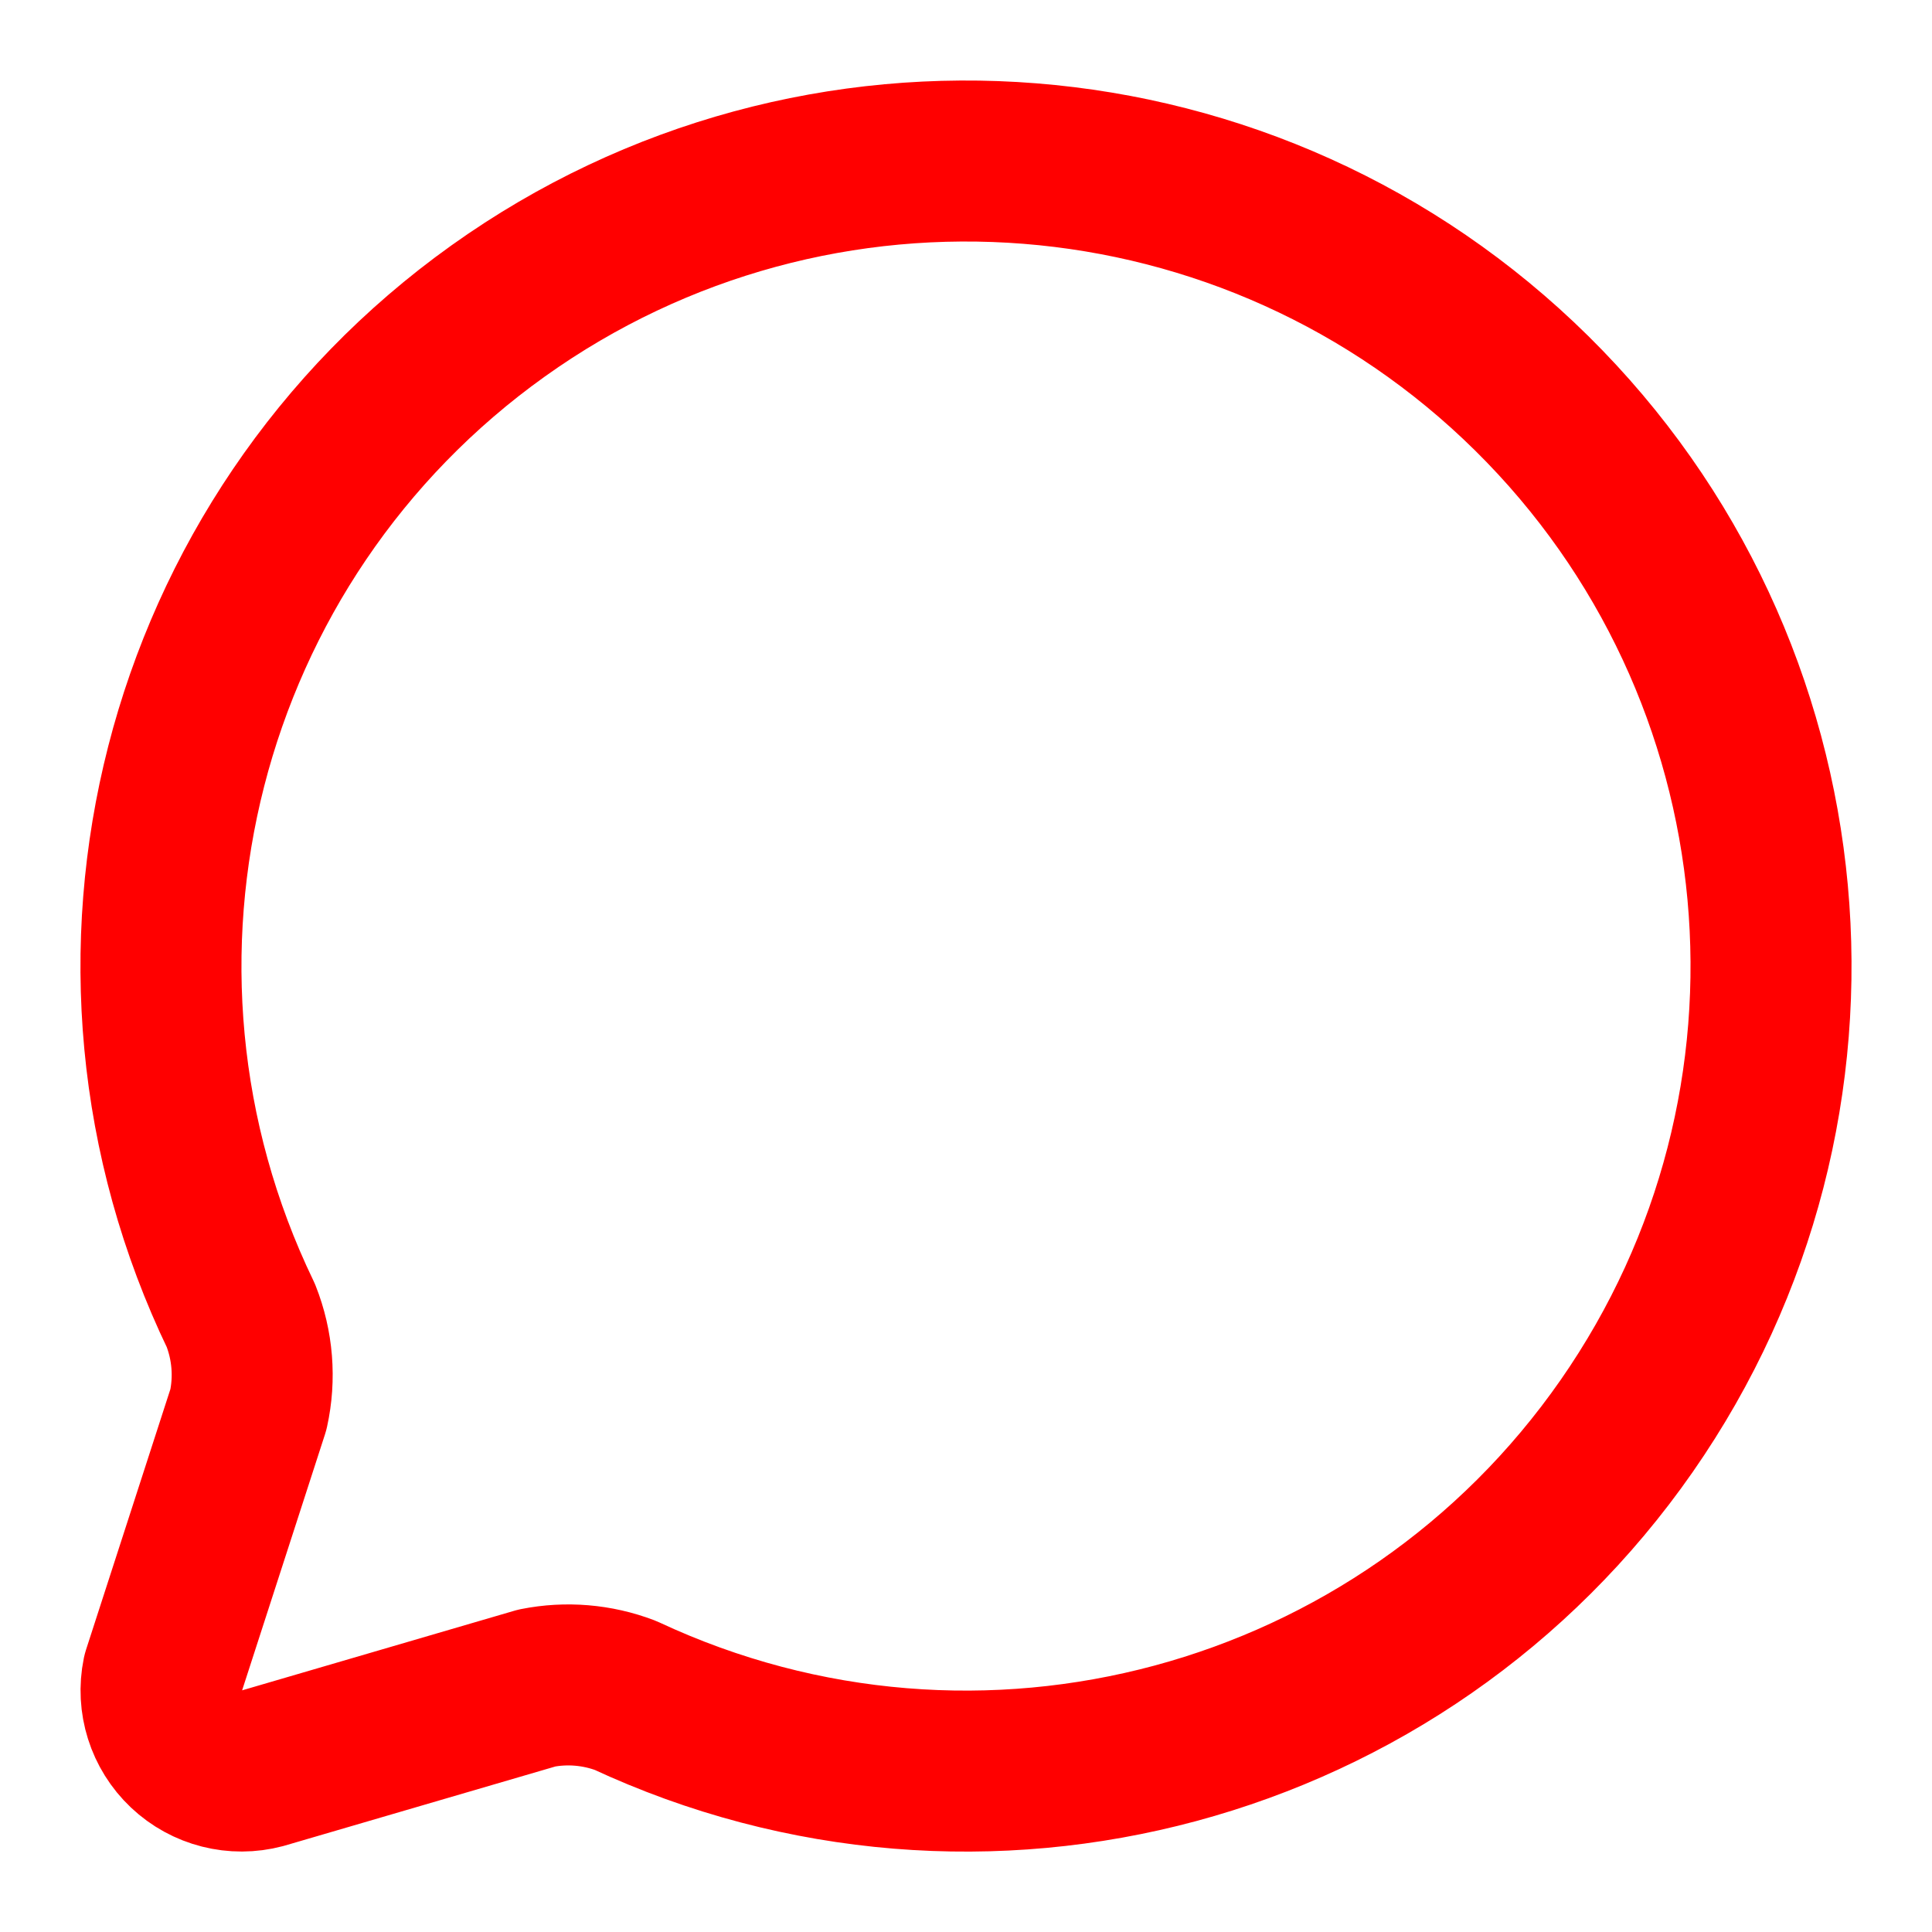
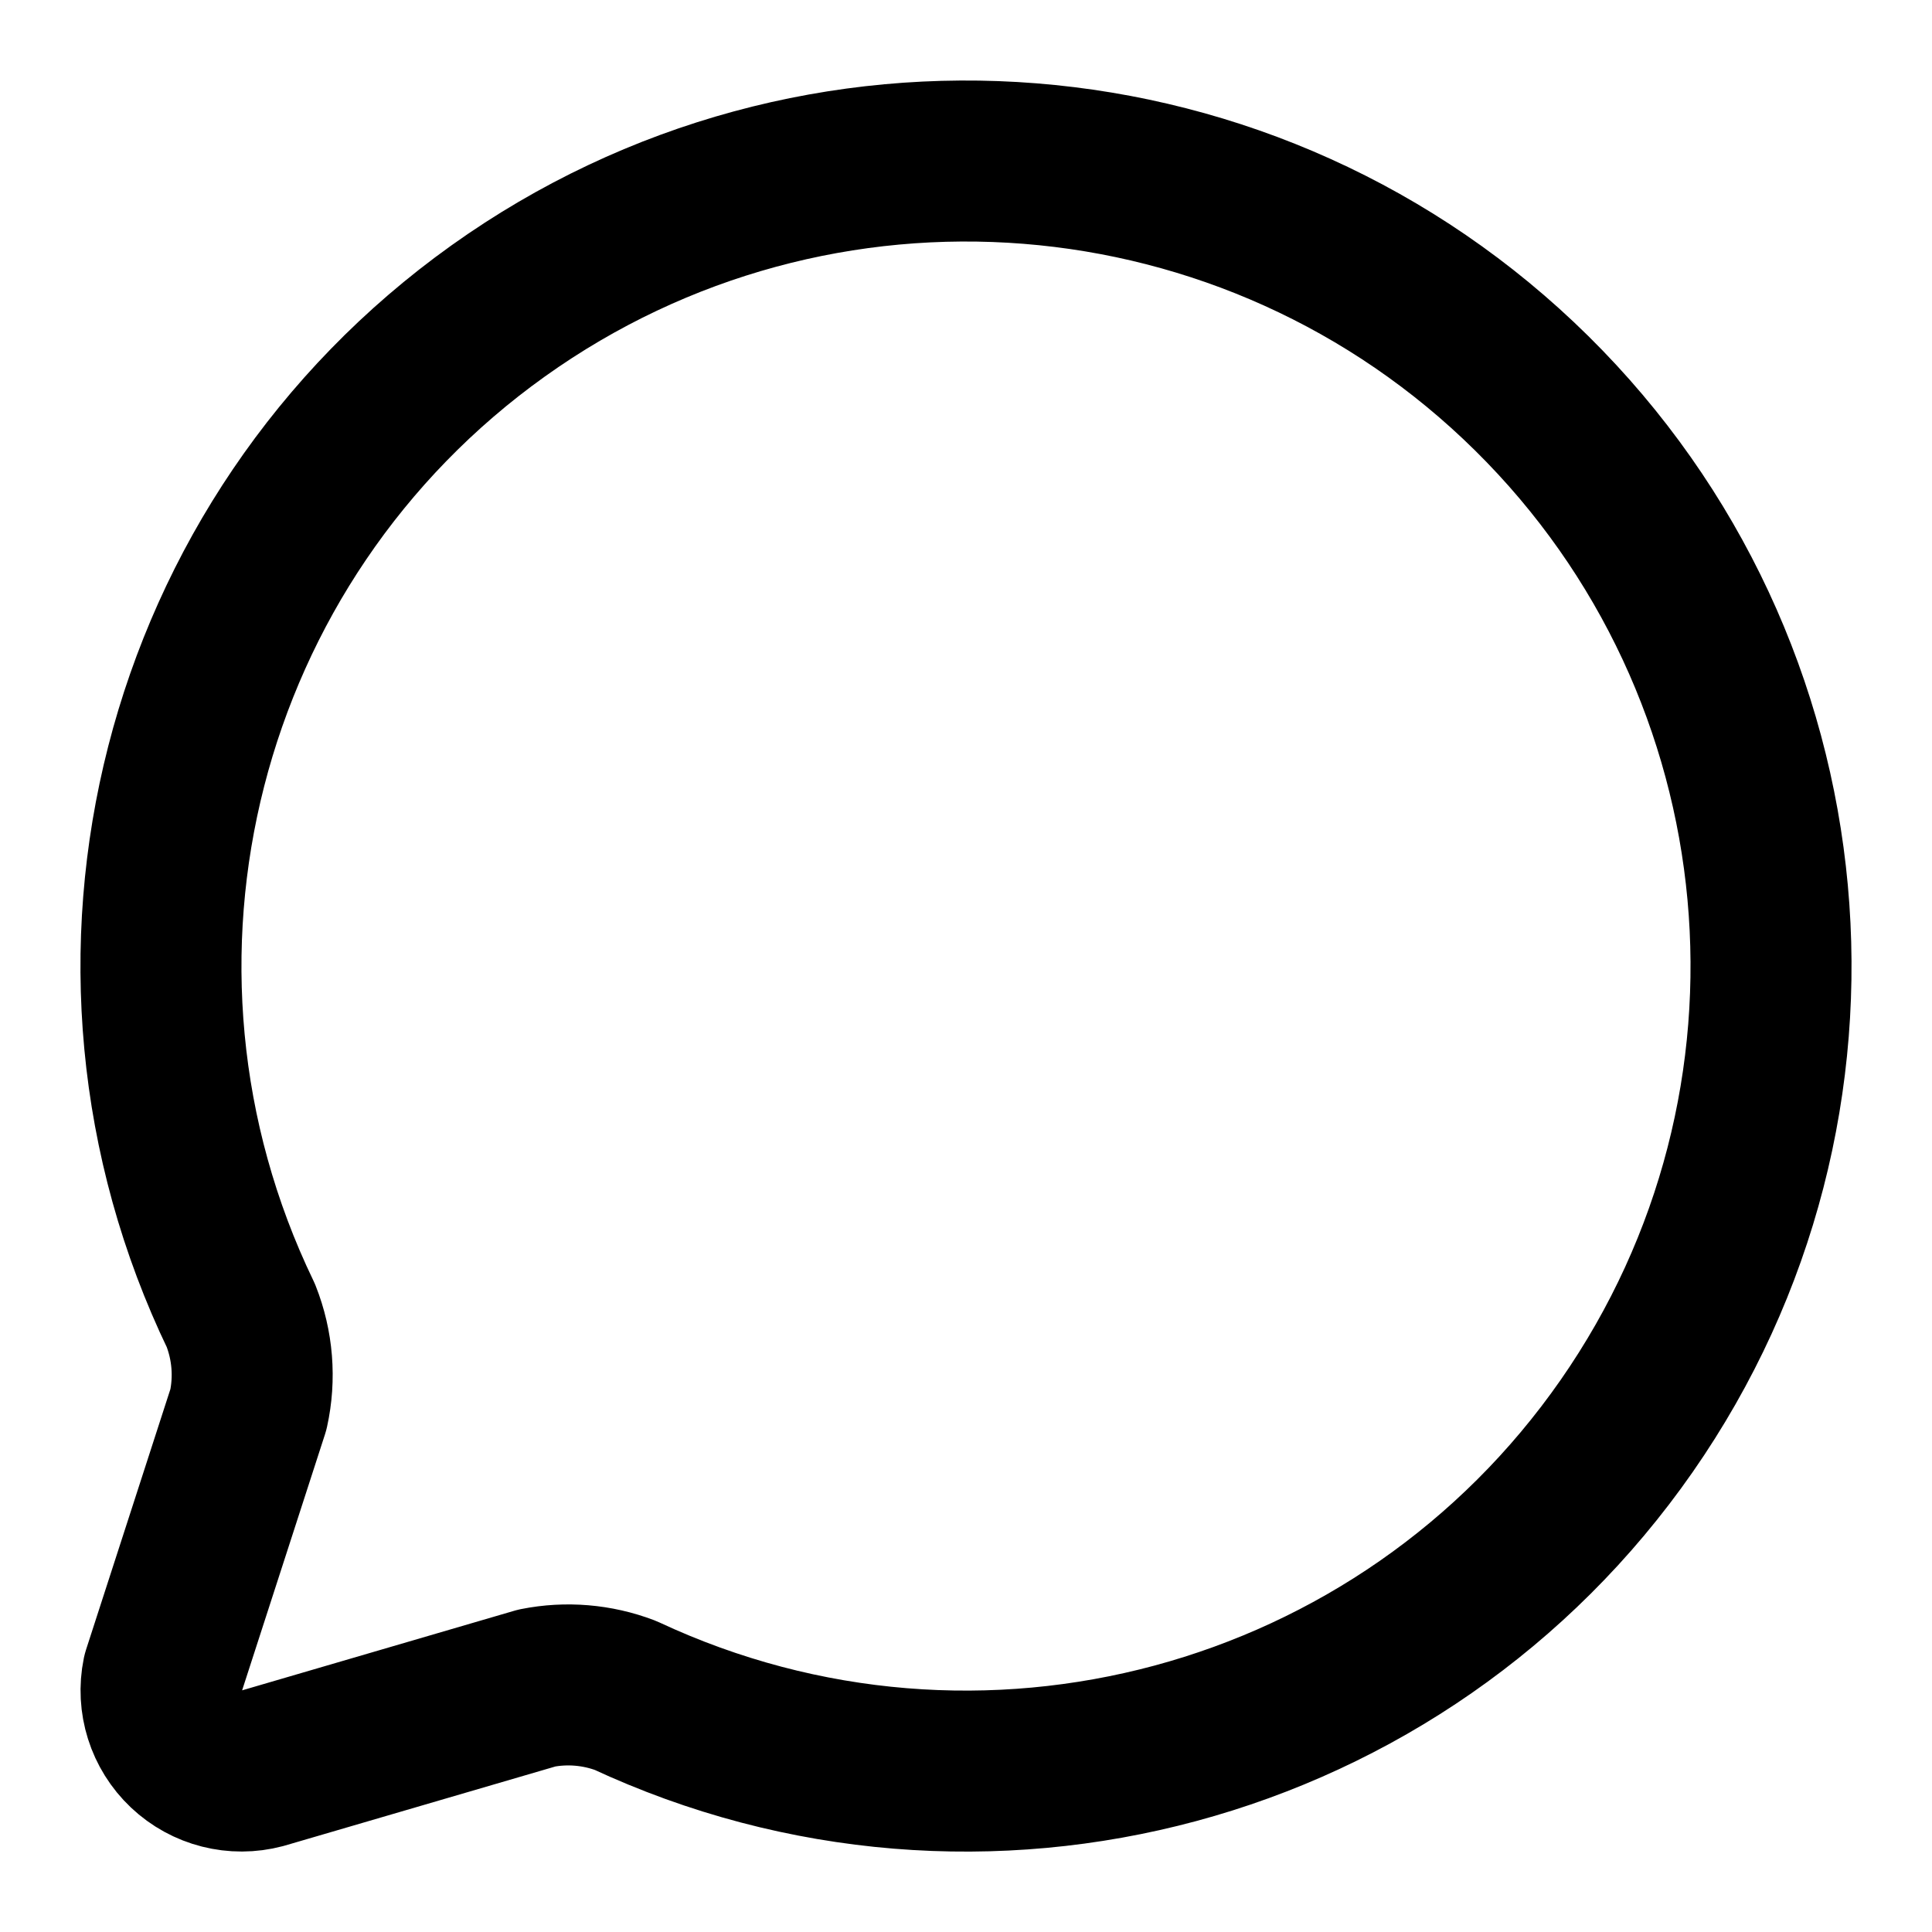
- <svg xmlns="http://www.w3.org/2000/svg" class="lucide lucide-message-circle" width="24" height="24" viewBox="0 0 24 24" fill="none" stroke="#FF0000" stroke-width="2" stroke-linecap="round" stroke-linejoin="round">
+ <svg xmlns="http://www.w3.org/2000/svg" class="lucide lucide-message-circle" width="24" height="24" viewBox="0 0 24 24" fill="none" stroke="#000000" stroke-width="2" stroke-linecap="round" stroke-linejoin="round">
  <path d="M2.992 16.342a2 2 0 0 1 .094 1.167l-1.065 3.29a1 1 0 0 0 1.236 1.168l3.413-.998a2 2 0 0 1 1.099.092 10 10 0 1 0-4.777-4.719" />
</svg>
